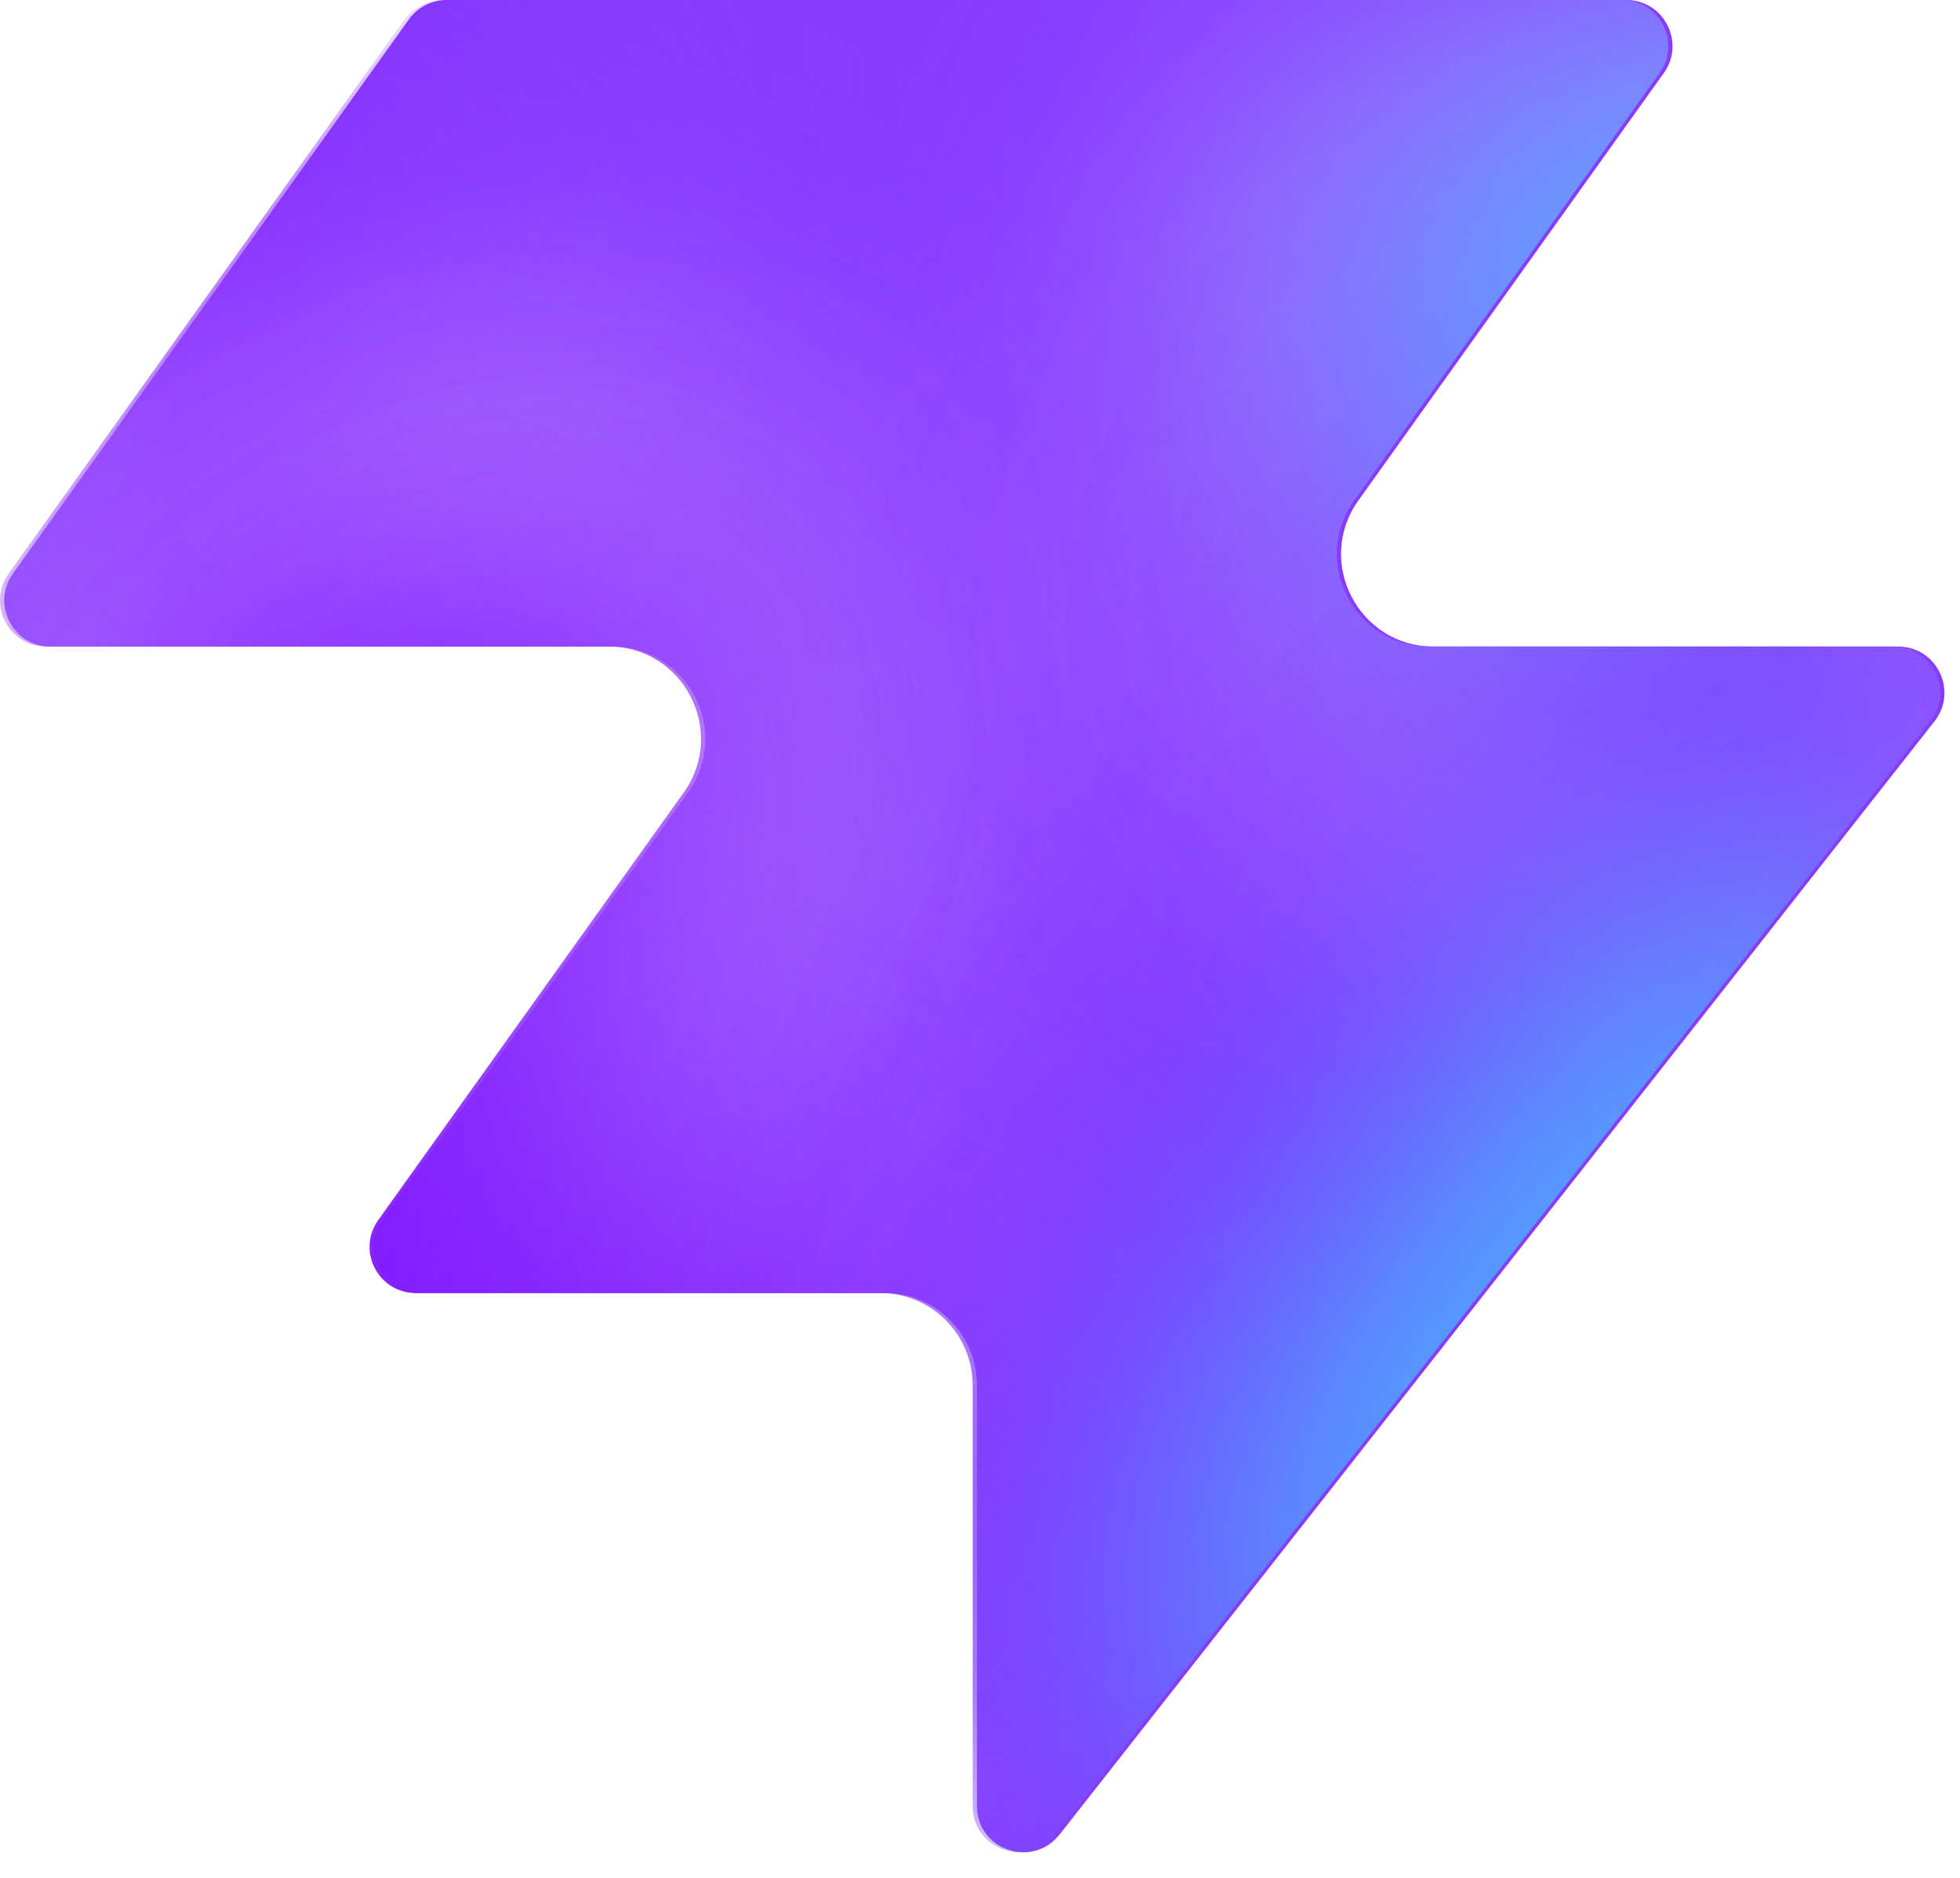
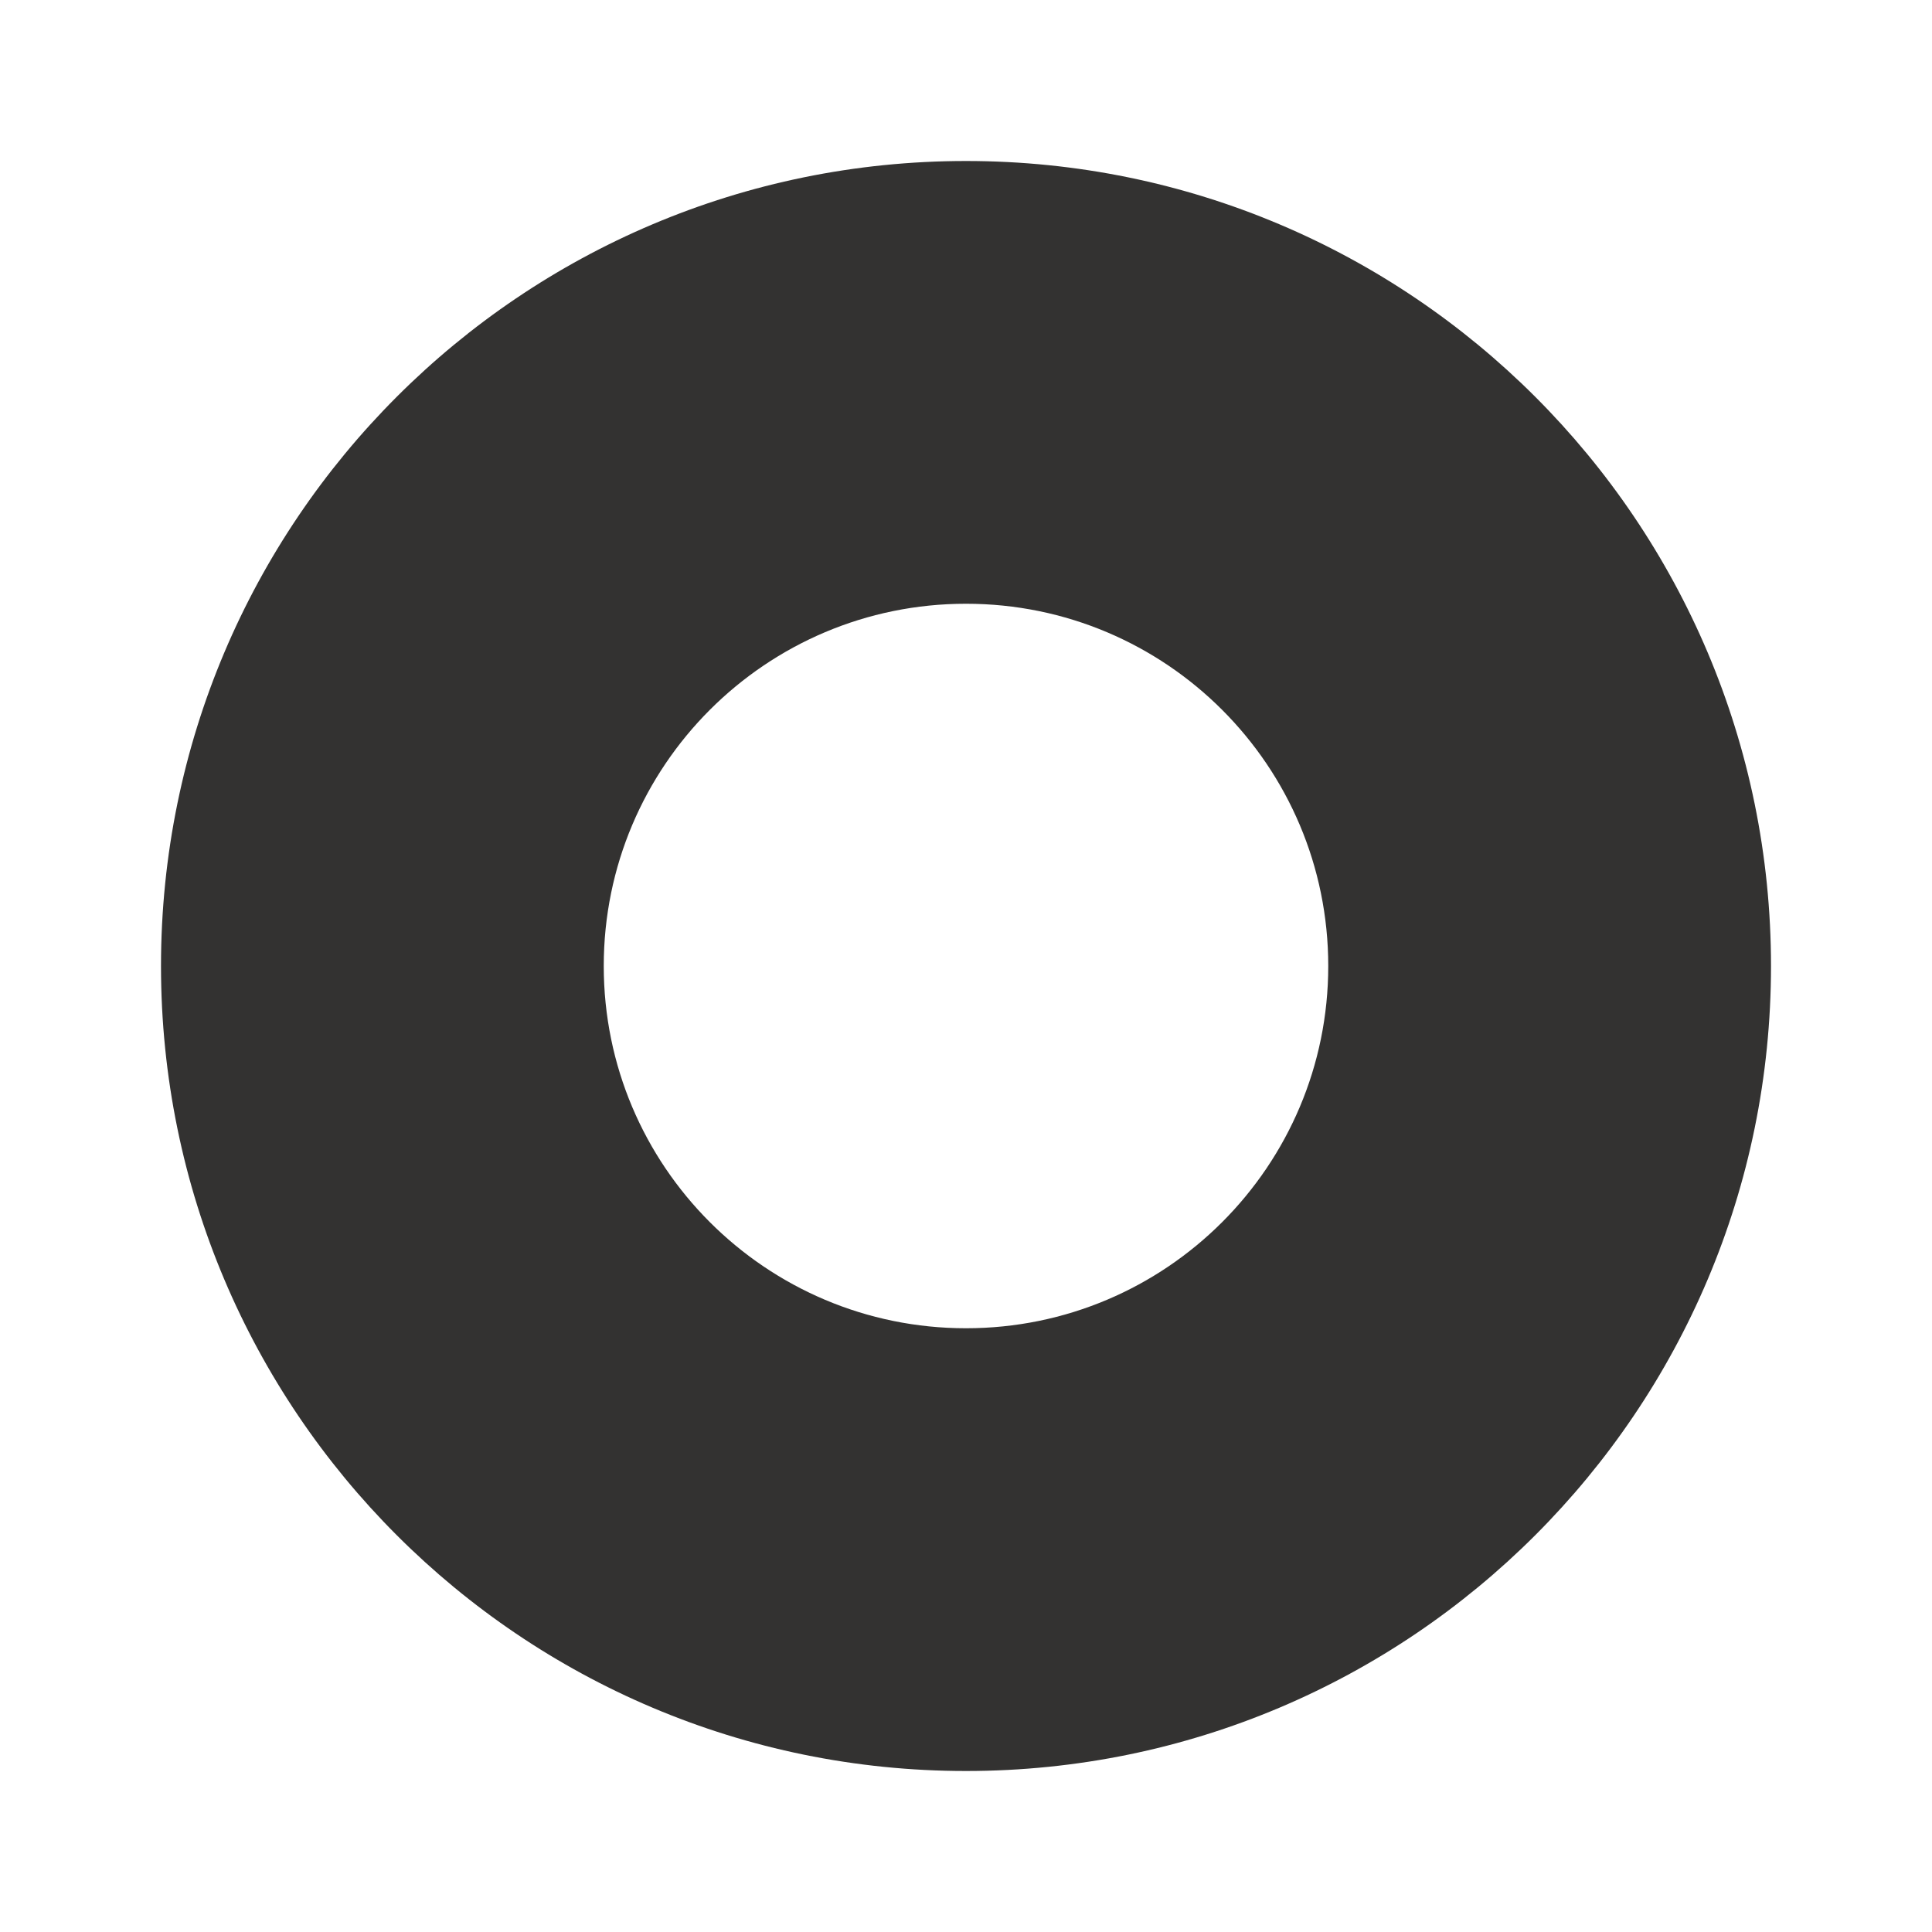
- <svg xmlns="http://www.w3.org/2000/svg" width="48" height="46" fill="none" viewBox="0 0 48 46">
-   <path fill="#863bff" d="M25.946 44.938c-.664.845-2.021.375-2.021-.698V33.937a2.26 2.26 0 0 0-2.262-2.262H10.287c-.92 0-1.456-1.04-.92-1.788l7.48-10.471c1.07-1.497 0-3.578-1.842-3.578H1.237c-.92 0-1.456-1.04-.92-1.788L10.013.474c.214-.297.556-.474.92-.474h28.894c.92 0 1.456 1.04.92 1.788l-7.48 10.471c-1.07 1.498 0 3.579 1.842 3.579h11.377c.943 0 1.473 1.088.89 1.83L25.947 44.94z" style="fill:#863bff;fill:color(display-p3 .525 .23 1);fill-opacity:1" />
-   <mask id="a" width="48" height="46" x="0" y="0" maskUnits="userSpaceOnUse" style="mask-type:alpha">
-     <path fill="#000" d="M25.842 44.938c-.664.844-2.021.375-2.021-.698V33.937a2.26 2.26 0 0 0-2.262-2.262H10.183c-.92 0-1.456-1.04-.92-1.788l7.48-10.471c1.07-1.498 0-3.579-1.842-3.579H1.133c-.92 0-1.456-1.04-.92-1.787L9.91.473c.214-.297.556-.474.92-.474h28.894c.92 0 1.456 1.04.92 1.788l-7.48 10.471c-1.07 1.498 0 3.578 1.842 3.578h11.377c.943 0 1.473 1.088.89 1.832L25.843 44.94z" style="fill:#000;fill-opacity:1" />
-   </mask>
-   <g mask="url(#a)">
-     <g filter="url(#b)">
-       <ellipse cx="5.508" cy="14.704" fill="#ede6ff" rx="5.508" ry="14.704" style="fill:#ede6ff;fill:color(display-p3 .927 .903 1);fill-opacity:1" transform="matrix(.00324 1 1 -.00324 -4.47 31.516)" />
-     </g>
-     <g filter="url(#c)">
-       <ellipse cx="10.399" cy="29.851" fill="#ede6ff" rx="10.399" ry="29.851" style="fill:#ede6ff;fill:color(display-p3 .927 .903 1);fill-opacity:1" transform="matrix(.00324 1 1 -.00324 -39.328 7.883)" />
-     </g>
-     <g filter="url(#d)">
-       <ellipse cx="5.508" cy="30.487" fill="#7e14ff" rx="5.508" ry="30.487" style="fill:#7e14ff;fill:color(display-p3 .492 .077 1);fill-opacity:1" transform="rotate(89.814 -25.913 -14.639)scale(1 -1)" />
-     </g>
-     <g filter="url(#e)">
-       <ellipse cx="5.508" cy="30.599" fill="#7e14ff" rx="5.508" ry="30.599" style="fill:#7e14ff;fill:color(display-p3 .492 .077 1);fill-opacity:1" transform="rotate(89.814 -32.644 -3.334)scale(1 -1)" />
-     </g>
-     <g filter="url(#f)">
-       <ellipse cx="5.508" cy="30.599" fill="#7e14ff" rx="5.508" ry="30.599" style="fill:#7e14ff;fill:color(display-p3 .492 .077 1);fill-opacity:1" transform="matrix(.00324 1 1 -.00324 -34.34 30.47)" />
-     </g>
-     <g filter="url(#g)">
-       <ellipse cx="14.072" cy="22.078" fill="#ede6ff" rx="14.072" ry="22.078" style="fill:#ede6ff;fill:color(display-p3 .927 .903 1);fill-opacity:1" transform="rotate(93.35 24.506 48.493)scale(-1 1)" />
-     </g>
-     <g filter="url(#h)">
-       <ellipse cx="3.47" cy="21.501" fill="#7e14ff" rx="3.47" ry="21.501" style="fill:#7e14ff;fill:color(display-p3 .492 .077 1);fill-opacity:1" transform="rotate(89.009 28.708 47.59)scale(-1 1)" />
-     </g>
-     <g filter="url(#i)">
-       <ellipse cx="3.47" cy="21.501" fill="#7e14ff" rx="3.47" ry="21.501" style="fill:#7e14ff;fill:color(display-p3 .492 .077 1);fill-opacity:1" transform="rotate(89.009 28.708 47.59)scale(-1 1)" />
-     </g>
-     <g filter="url(#j)">
-       <ellipse cx=".387" cy="8.972" fill="#7e14ff" rx="4.407" ry="29.108" style="fill:#7e14ff;fill:color(display-p3 .492 .077 1);fill-opacity:1" transform="rotate(39.51 .387 8.972)" />
-     </g>
-     <g filter="url(#k)">
-       <ellipse cx="47.523" cy="-6.092" fill="#7e14ff" rx="4.407" ry="29.108" style="fill:#7e14ff;fill:color(display-p3 .492 .077 1);fill-opacity:1" transform="rotate(37.892 47.523 -6.092)" />
-     </g>
-     <g filter="url(#l)">
-       <ellipse cx="41.412" cy="6.333" fill="#47bfff" rx="5.971" ry="9.665" style="fill:#47bfff;fill:color(display-p3 .28 .748 1);fill-opacity:1" transform="rotate(37.892 41.412 6.333)" />
-     </g>
-     <g filter="url(#m)">
-       <ellipse cx="-1.879" cy="38.332" fill="#7e14ff" rx="4.407" ry="29.108" style="fill:#7e14ff;fill:color(display-p3 .492 .077 1);fill-opacity:1" transform="rotate(37.892 -1.88 38.332)" />
-     </g>
-     <g filter="url(#n)">
-       <ellipse cx="-1.879" cy="38.332" fill="#7e14ff" rx="4.407" ry="29.108" style="fill:#7e14ff;fill:color(display-p3 .492 .077 1);fill-opacity:1" transform="rotate(37.892 -1.88 38.332)" />
-     </g>
-     <g filter="url(#o)">
-       <ellipse cx="35.651" cy="29.907" fill="#7e14ff" rx="4.407" ry="29.108" style="fill:#7e14ff;fill:color(display-p3 .492 .077 1);fill-opacity:1" transform="rotate(37.892 35.651 29.907)" />
-     </g>
-     <g filter="url(#p)">
-       <ellipse cx="38.418" cy="32.4" fill="#47bfff" rx="5.971" ry="15.297" style="fill:#47bfff;fill:color(display-p3 .28 .748 1);fill-opacity:1" transform="rotate(37.892 38.418 32.4)" />
-     </g>
-   </g>
-   <defs>
-     <filter id="b" width="60.045" height="41.654" x="-19.77" y="16.149" color-interpolation-filters="sRGB" filterUnits="userSpaceOnUse">
-       <feFlood flood-opacity="0" result="BackgroundImageFix" />
-       <feBlend in="SourceGraphic" in2="BackgroundImageFix" result="shape" />
-       <feGaussianBlur result="effect1_foregroundBlur_2002_17158" stdDeviation="7.659" />
-     </filter>
-     <filter id="c" width="90.34" height="51.437" x="-54.613" y="-7.533" color-interpolation-filters="sRGB" filterUnits="userSpaceOnUse">
-       <feFlood flood-opacity="0" result="BackgroundImageFix" />
-       <feBlend in="SourceGraphic" in2="BackgroundImageFix" result="shape" />
-       <feGaussianBlur result="effect1_foregroundBlur_2002_17158" stdDeviation="7.659" />
-     </filter>
-     <filter id="d" width="79.355" height="29.4" x="-49.64" y="2.03" color-interpolation-filters="sRGB" filterUnits="userSpaceOnUse">
-       <feFlood flood-opacity="0" result="BackgroundImageFix" />
-       <feBlend in="SourceGraphic" in2="BackgroundImageFix" result="shape" />
-       <feGaussianBlur result="effect1_foregroundBlur_2002_17158" stdDeviation="4.596" />
-     </filter>
-     <filter id="e" width="79.579" height="29.4" x="-45.045" y="20.029" color-interpolation-filters="sRGB" filterUnits="userSpaceOnUse">
-       <feFlood flood-opacity="0" result="BackgroundImageFix" />
-       <feBlend in="SourceGraphic" in2="BackgroundImageFix" result="shape" />
-       <feGaussianBlur result="effect1_foregroundBlur_2002_17158" stdDeviation="4.596" />
-     </filter>
-     <filter id="f" width="79.579" height="29.4" x="-43.513" y="21.178" color-interpolation-filters="sRGB" filterUnits="userSpaceOnUse">
-       <feFlood flood-opacity="0" result="BackgroundImageFix" />
-       <feBlend in="SourceGraphic" in2="BackgroundImageFix" result="shape" />
-       <feGaussianBlur result="effect1_foregroundBlur_2002_17158" stdDeviation="4.596" />
-     </filter>
-     <filter id="g" width="74.749" height="58.852" x="15.756" y="-17.901" color-interpolation-filters="sRGB" filterUnits="userSpaceOnUse">
-       <feFlood flood-opacity="0" result="BackgroundImageFix" />
-       <feBlend in="SourceGraphic" in2="BackgroundImageFix" result="shape" />
-       <feGaussianBlur result="effect1_foregroundBlur_2002_17158" stdDeviation="7.659" />
-     </filter>
-     <filter id="h" width="61.377" height="25.362" x="23.548" y="2.284" color-interpolation-filters="sRGB" filterUnits="userSpaceOnUse">
-       <feFlood flood-opacity="0" result="BackgroundImageFix" />
-       <feBlend in="SourceGraphic" in2="BackgroundImageFix" result="shape" />
-       <feGaussianBlur result="effect1_foregroundBlur_2002_17158" stdDeviation="4.596" />
-     </filter>
-     <filter id="i" width="61.377" height="25.362" x="23.548" y="2.284" color-interpolation-filters="sRGB" filterUnits="userSpaceOnUse">
-       <feFlood flood-opacity="0" result="BackgroundImageFix" />
-       <feBlend in="SourceGraphic" in2="BackgroundImageFix" result="shape" />
-       <feGaussianBlur result="effect1_foregroundBlur_2002_17158" stdDeviation="4.596" />
-     </filter>
-     <filter id="j" width="56.045" height="63.649" x="-27.636" y="-22.853" color-interpolation-filters="sRGB" filterUnits="userSpaceOnUse">
-       <feFlood flood-opacity="0" result="BackgroundImageFix" />
-       <feBlend in="SourceGraphic" in2="BackgroundImageFix" result="shape" />
-       <feGaussianBlur result="effect1_foregroundBlur_2002_17158" stdDeviation="4.596" />
-     </filter>
-     <filter id="k" width="54.814" height="64.646" x="20.116" y="-38.415" color-interpolation-filters="sRGB" filterUnits="userSpaceOnUse">
-       <feFlood flood-opacity="0" result="BackgroundImageFix" />
-       <feBlend in="SourceGraphic" in2="BackgroundImageFix" result="shape" />
-       <feGaussianBlur result="effect1_foregroundBlur_2002_17158" stdDeviation="4.596" />
-     </filter>
-     <filter id="l" width="33.541" height="35.313" x="24.641" y="-11.323" color-interpolation-filters="sRGB" filterUnits="userSpaceOnUse">
-       <feFlood flood-opacity="0" result="BackgroundImageFix" />
-       <feBlend in="SourceGraphic" in2="BackgroundImageFix" result="shape" />
-       <feGaussianBlur result="effect1_foregroundBlur_2002_17158" stdDeviation="4.596" />
-     </filter>
-     <filter id="m" width="54.814" height="64.646" x="-29.286" y="6.009" color-interpolation-filters="sRGB" filterUnits="userSpaceOnUse">
-       <feFlood flood-opacity="0" result="BackgroundImageFix" />
-       <feBlend in="SourceGraphic" in2="BackgroundImageFix" result="shape" />
-       <feGaussianBlur result="effect1_foregroundBlur_2002_17158" stdDeviation="4.596" />
-     </filter>
-     <filter id="n" width="54.814" height="64.646" x="-29.286" y="6.009" color-interpolation-filters="sRGB" filterUnits="userSpaceOnUse">
-       <feFlood flood-opacity="0" result="BackgroundImageFix" />
-       <feBlend in="SourceGraphic" in2="BackgroundImageFix" result="shape" />
-       <feGaussianBlur result="effect1_foregroundBlur_2002_17158" stdDeviation="4.596" />
-     </filter>
-     <filter id="o" width="54.814" height="64.646" x="8.244" y="-2.416" color-interpolation-filters="sRGB" filterUnits="userSpaceOnUse">
-       <feFlood flood-opacity="0" result="BackgroundImageFix" />
-       <feBlend in="SourceGraphic" in2="BackgroundImageFix" result="shape" />
-       <feGaussianBlur result="effect1_foregroundBlur_2002_17158" stdDeviation="4.596" />
-     </filter>
-     <filter id="p" width="39.409" height="43.623" x="18.713" y="10.588" color-interpolation-filters="sRGB" filterUnits="userSpaceOnUse">
-       <feFlood flood-opacity="0" result="BackgroundImageFix" />
-       <feBlend in="SourceGraphic" in2="BackgroundImageFix" result="shape" />
-       <feGaussianBlur result="effect1_foregroundBlur_2002_17158" stdDeviation="4.596" />
-     </filter>
-   </defs>
+ <svg xmlns="http://www.w3.org/2000/svg" viewBox="0 0 24 24">
+   <path fill="#333231" fill-rule="evenodd" d="M12 2a10 10 0 1 1 0 20 10 10 0 0 1 0-20zm0 5.5a4.5 4.5 0 1 0 0 9 4.5 4.5 0 0 0 0-9z" />
</svg>
